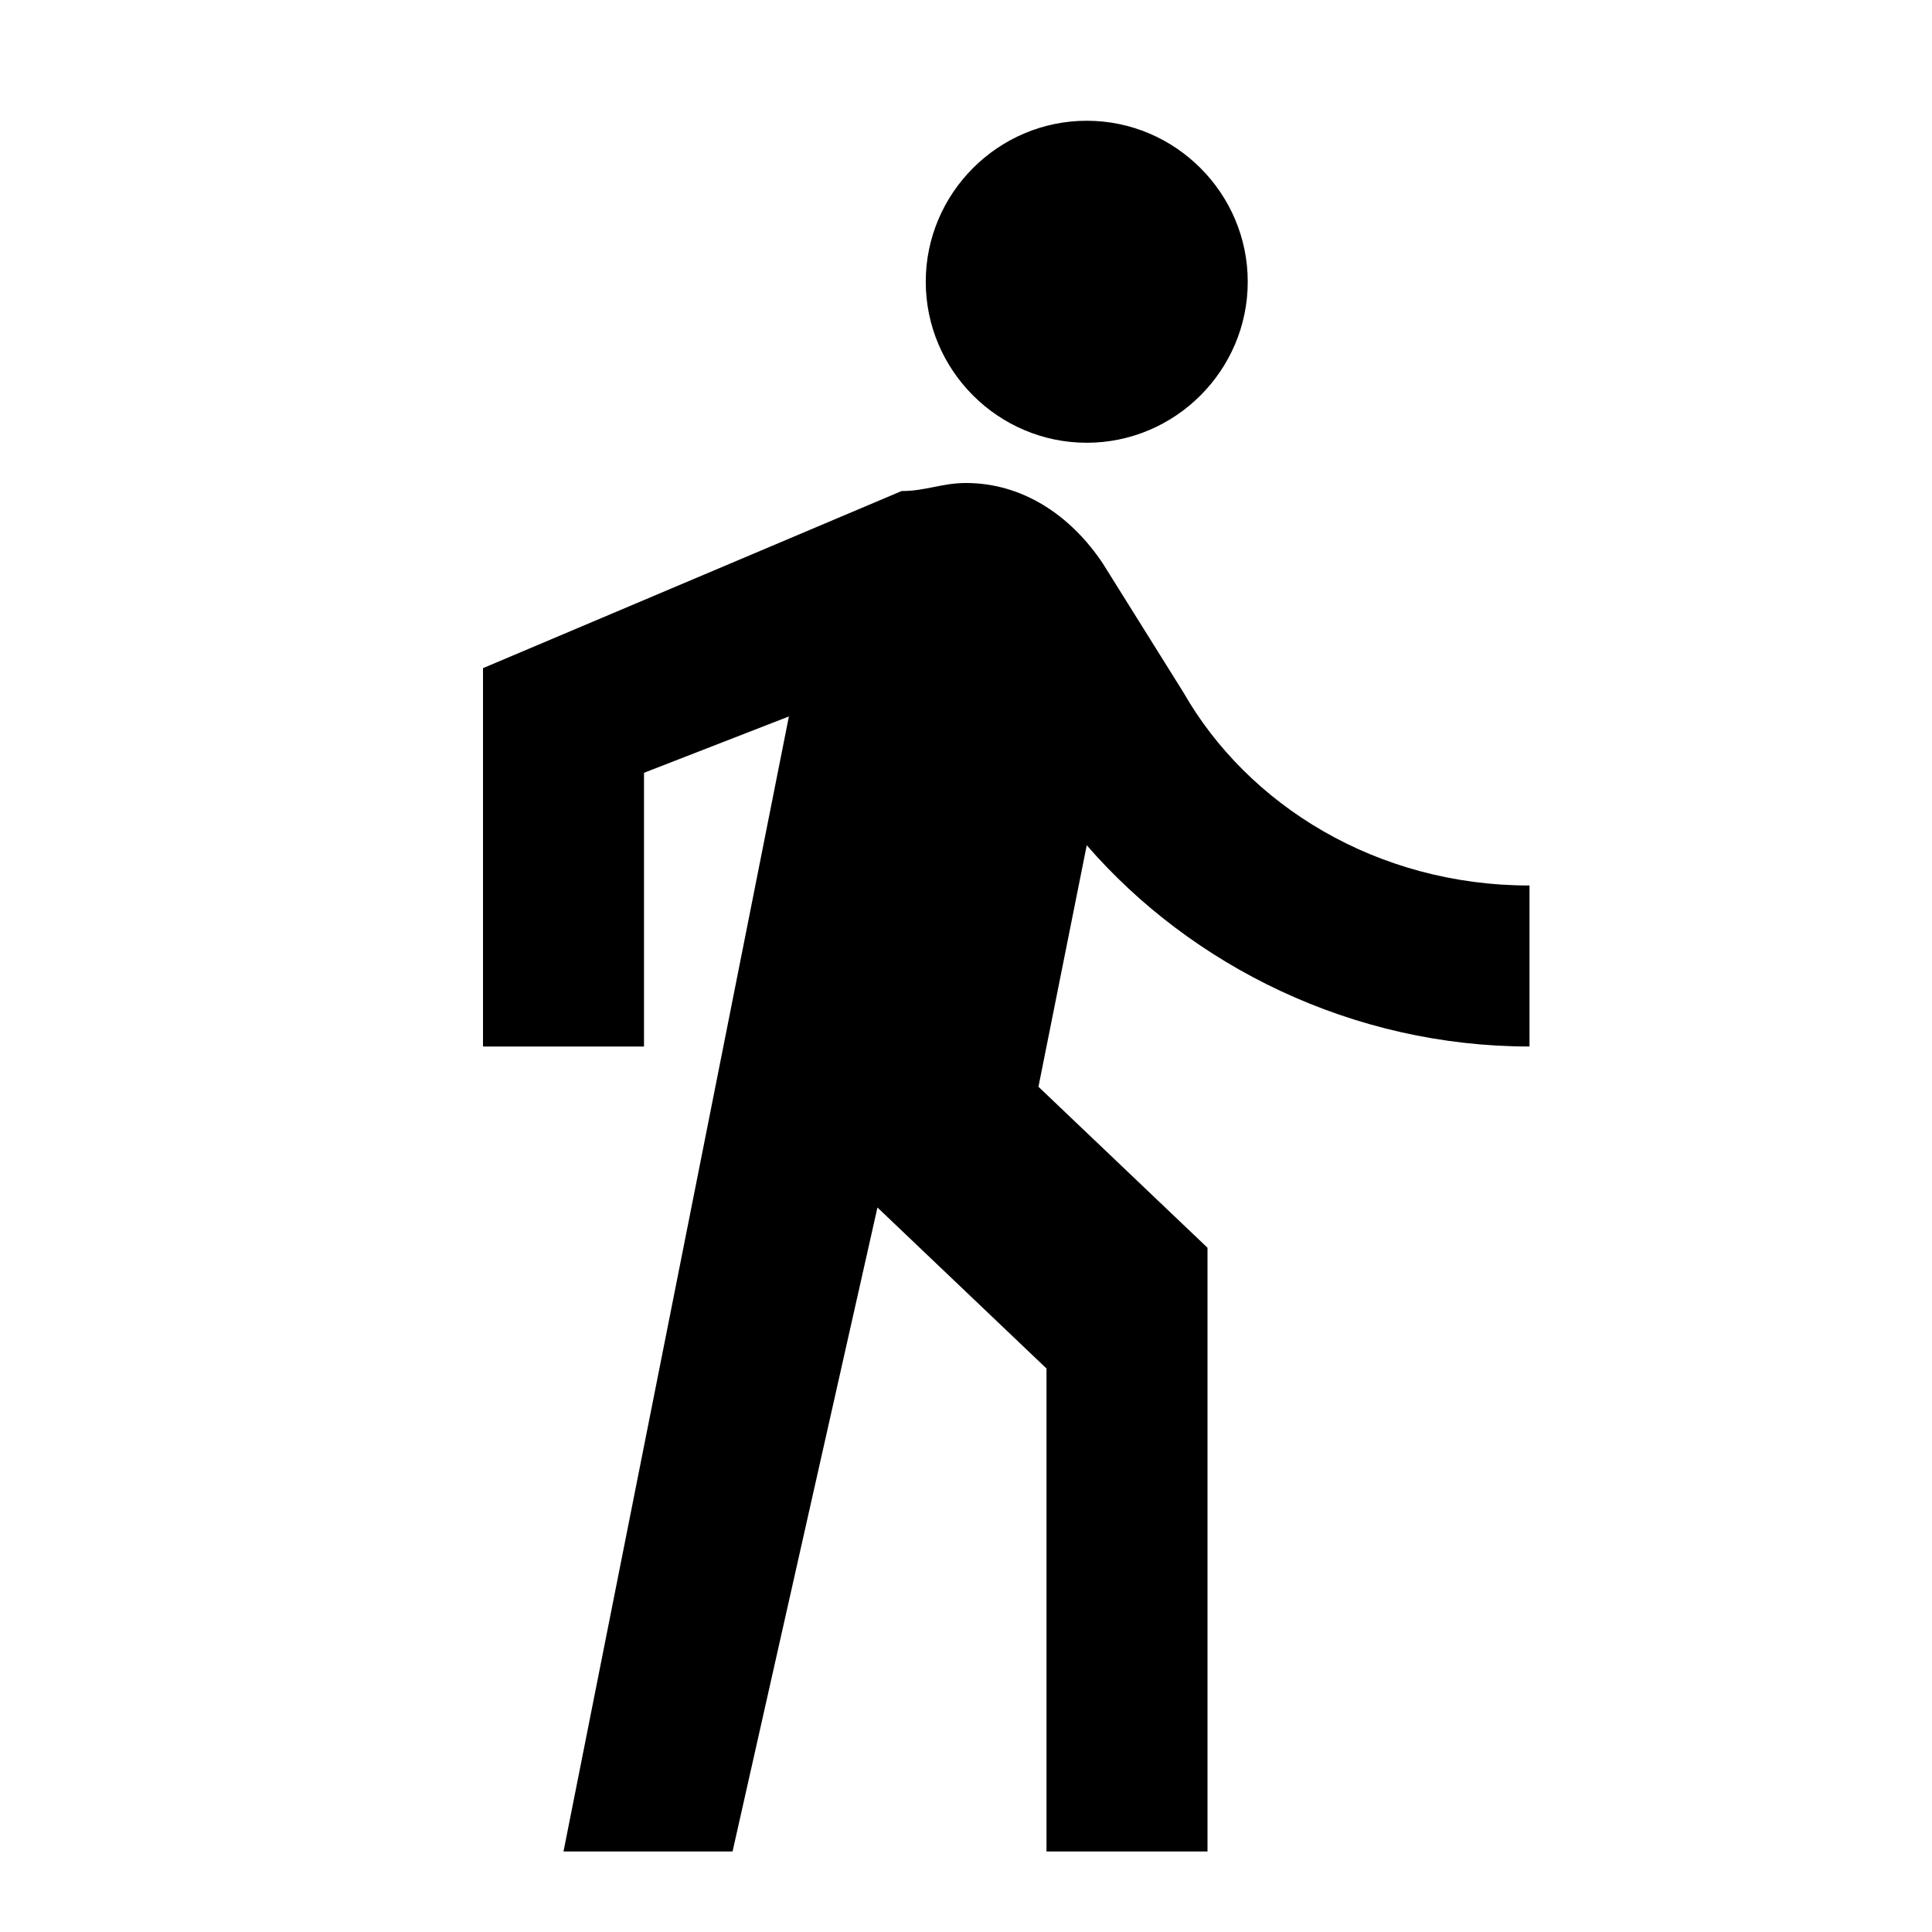
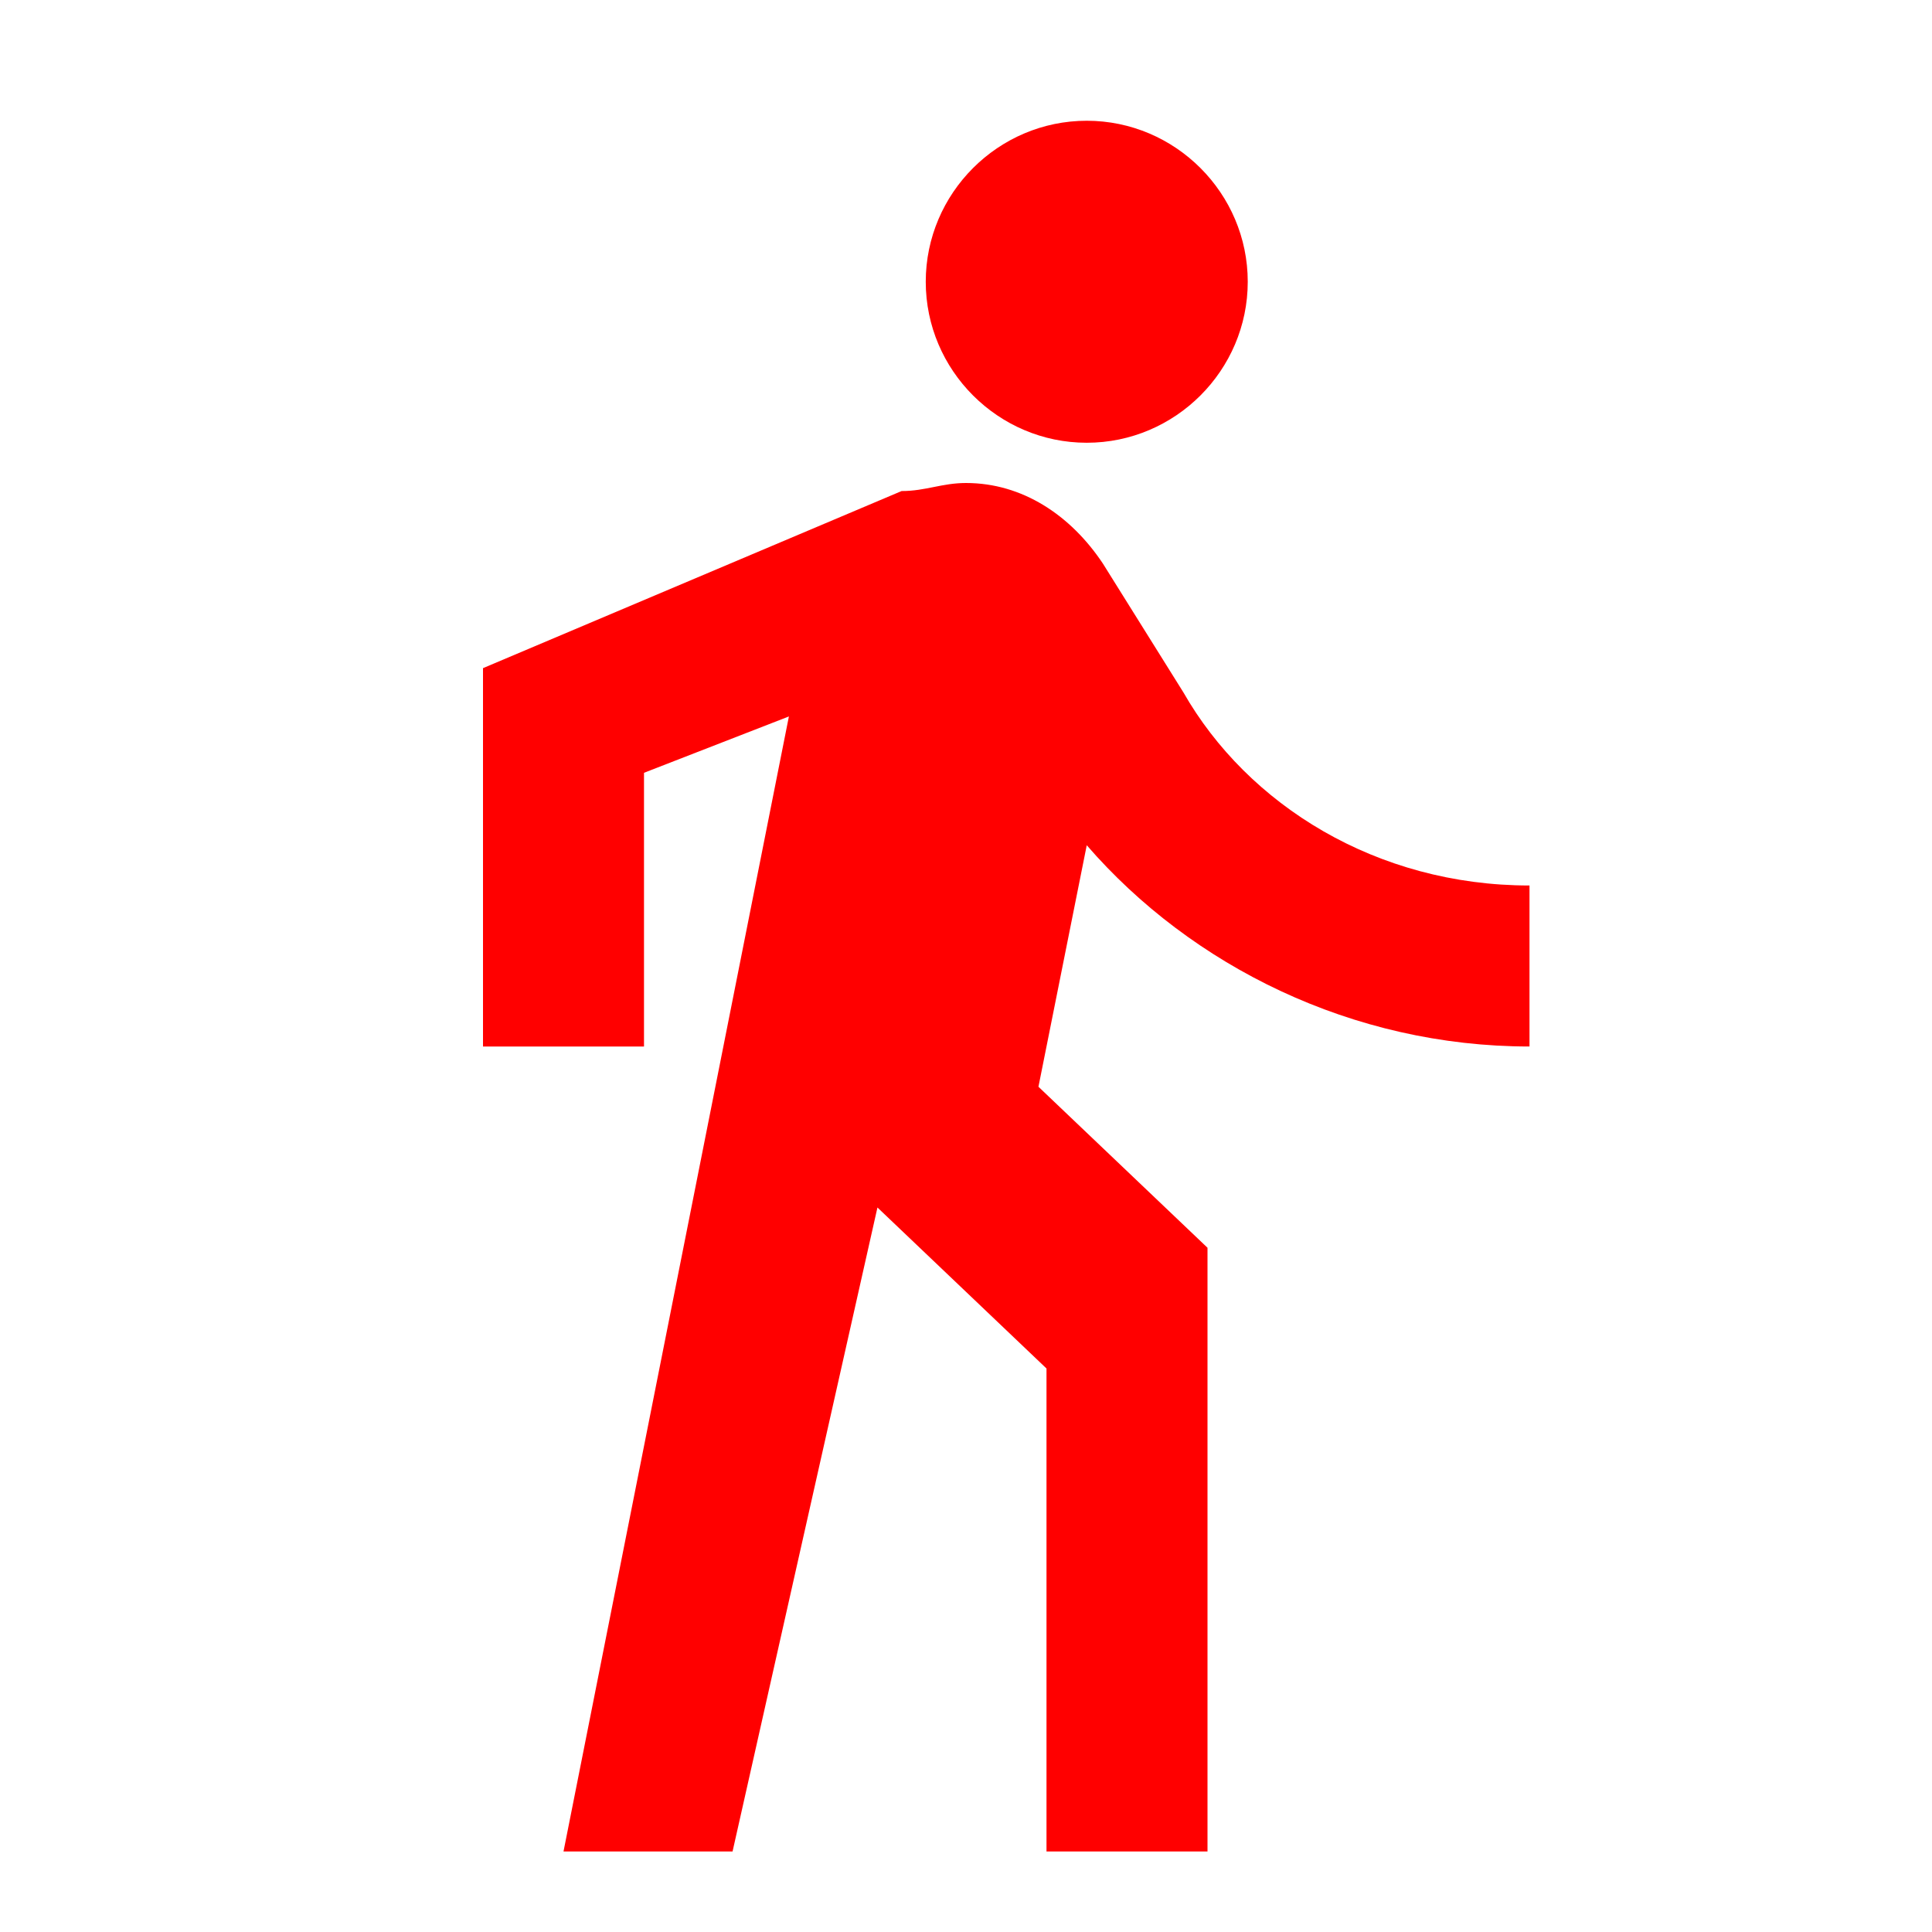
<svg xmlns="http://www.w3.org/2000/svg" width="24" height="24" viewBox="0 0 24 24">
  <path fill="none" d="M0 0h24v24H0z" />
-   <path d="M13.5 5.5c1.1 0 2-.9 2-2s-.9-2-2-2-2 .9-2 2 .9 2 2 2zM9.8 8.9L7 23h2.1l1.8-8 2.1 2v6h2v-7.5l-2.1-2 .6-3C14.8 12 16.8 13 19 13v-2c-1.9 0-3.5-1-4.3-2.4l-1-1.6c-.4-.6-1-1-1.7-1-.3 0-.5.1-.8.1L6 8.3V13h2V9.6l1.8-.7" />
+   <path d="M13.5 5.5c1.1 0 2-.9 2-2s-.9-2-2-2-2 .9-2 2 .9 2 2 2zM9.8 8.9L7 23h2.1l1.8-8 2.1 2v6h2v-7.5l-2.1-2 .6-3C14.8 12 16.8 13 19 13v-2c-1.9 0-3.5-1-4.3-2.4l-1-1.6c-.4-.6-1-1-1.7-1-.3 0-.5.1-.8.1L6 8.3V13h2V9.6l1.8-.7" fill="red" />
</svg>
